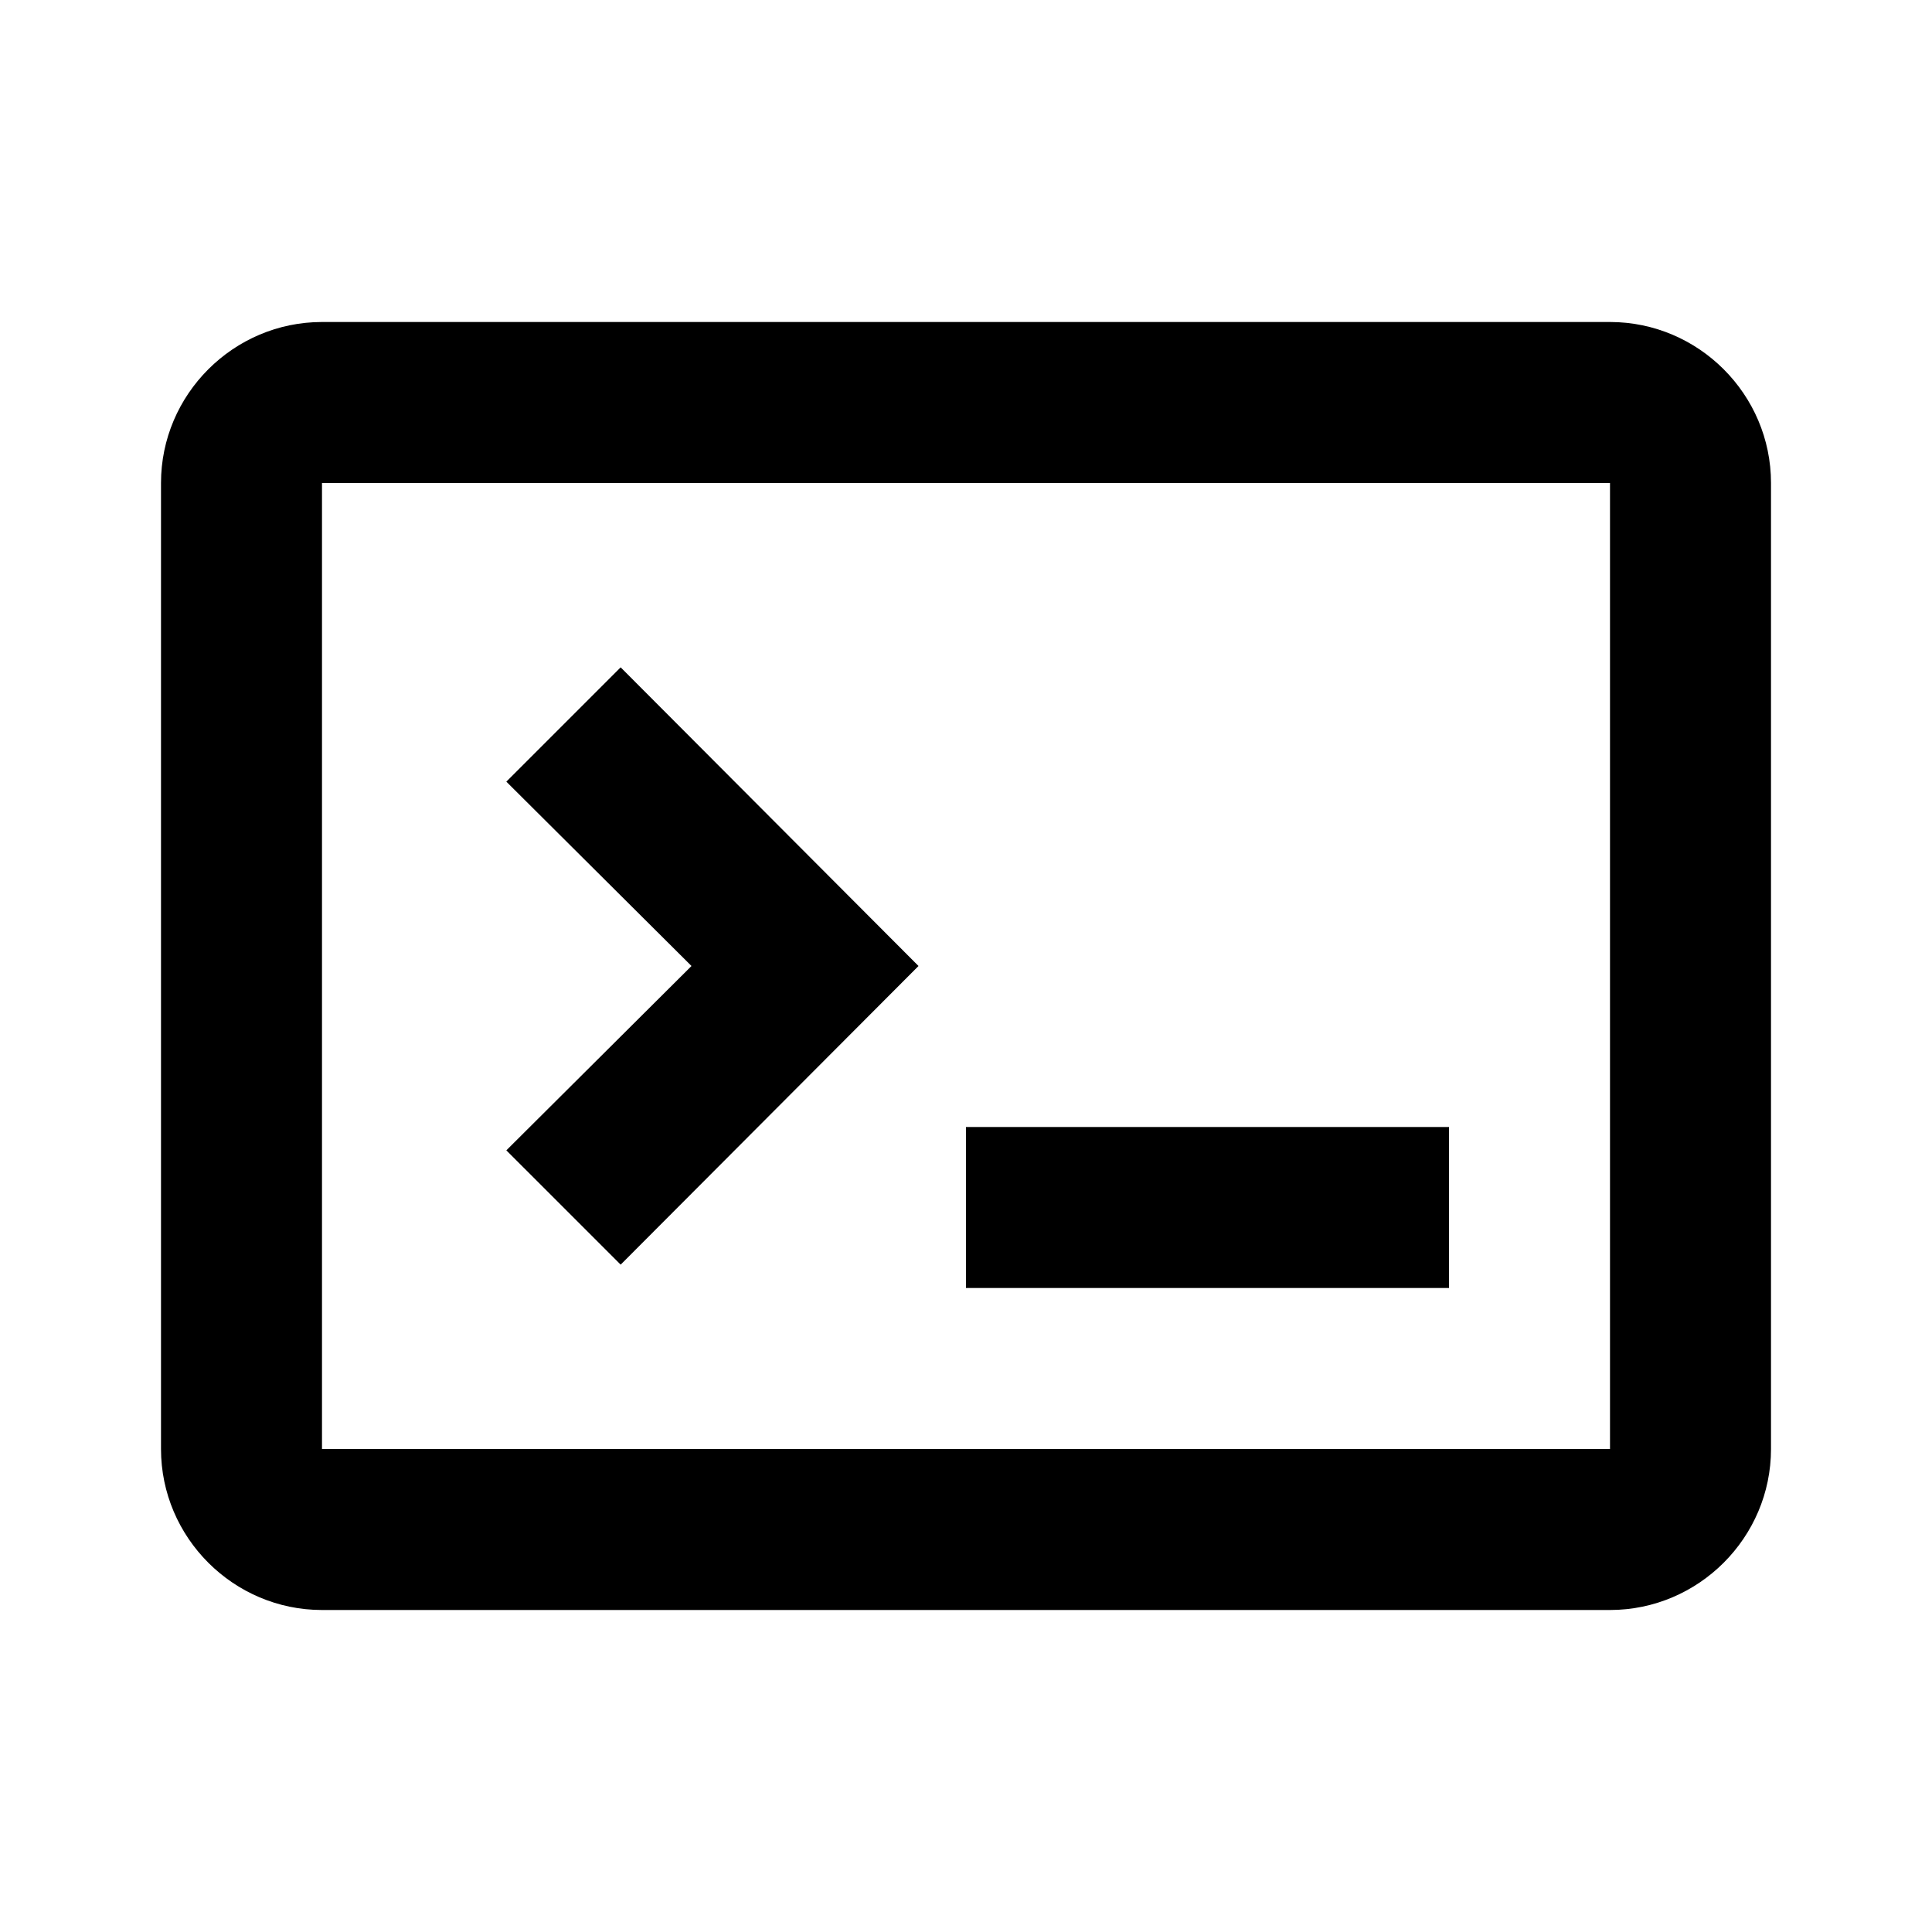
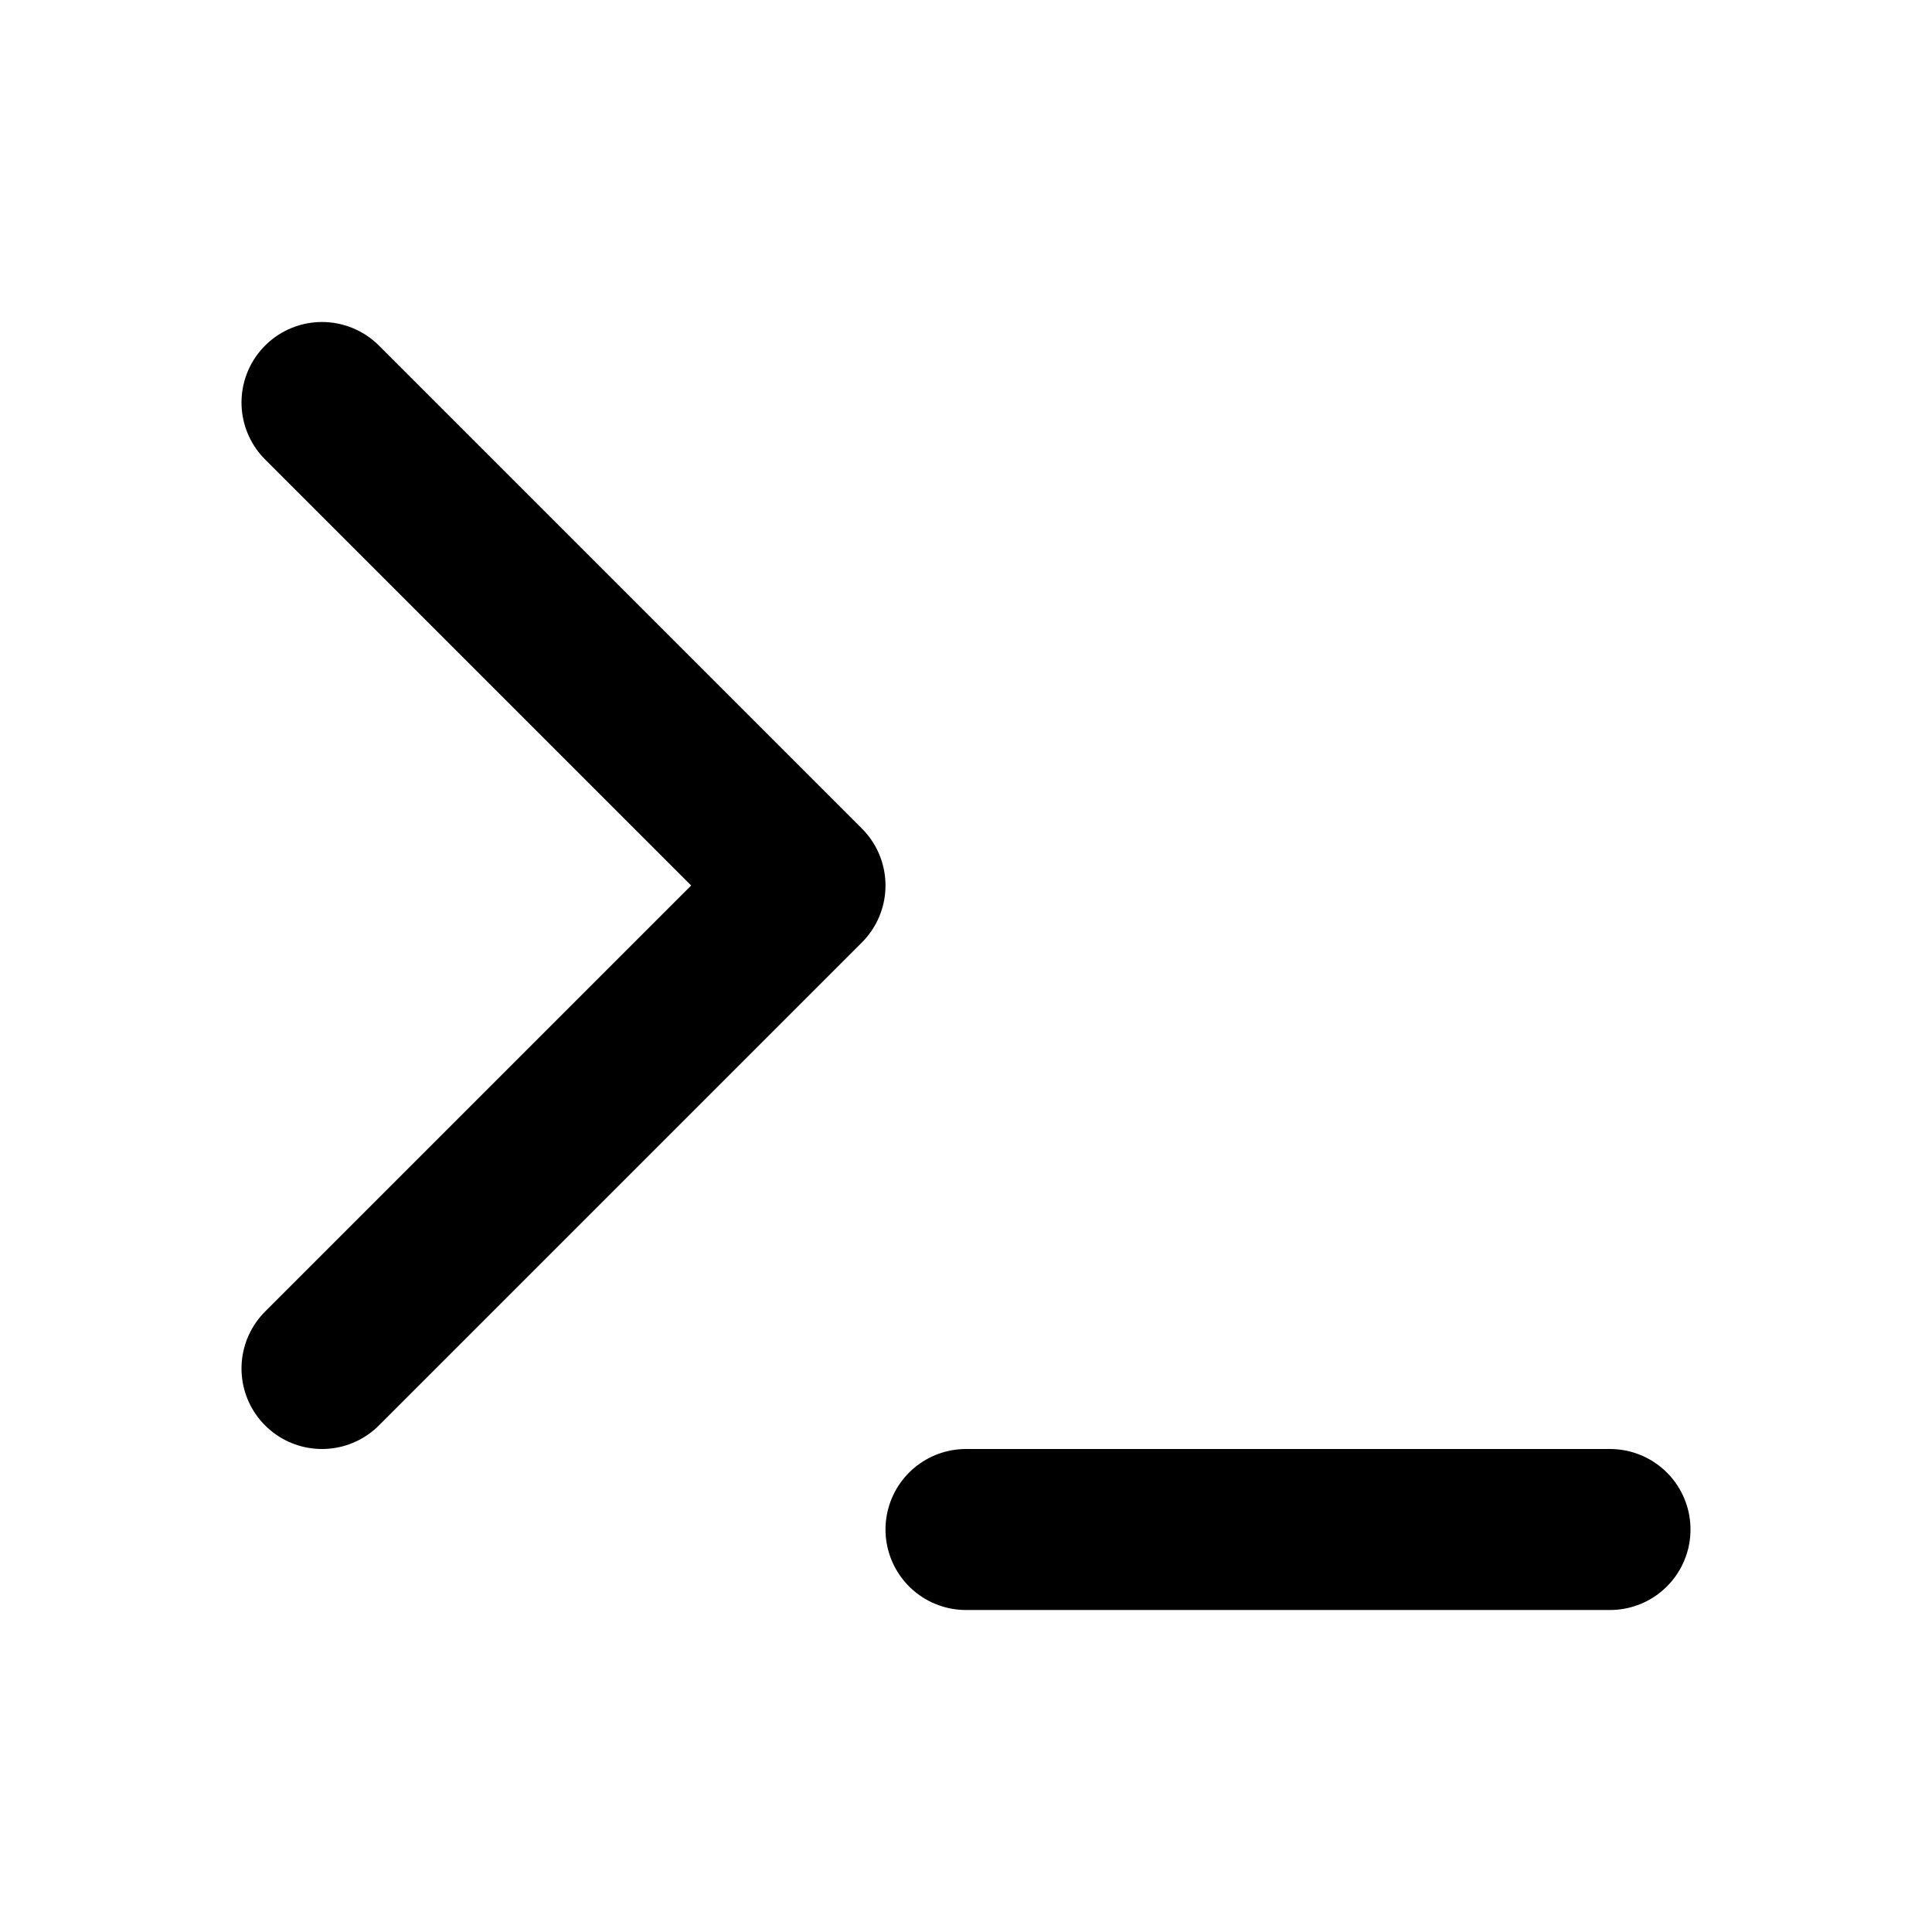
<svg xmlns="http://www.w3.org/2000/svg" viewBox="0 0 24 24">
-   <path fill="currentColor" d="M12 14h6v2h-6zM6.29 9.71L8.59 12l-2.3 2.29l1.42 1.42l3.7-3.71l-3.7-3.71z" />
-   <path fill="currentColor" d="M20 4H4c-1.1 0-2 .9-2 2v12c0 1.1.9 2 2 2h16c1.1 0 2-.9 2-2V6c0-1.1-.9-2-2-2M4 18V6h16v12z" />
+   <path fill="none" stroke="currentColor" stroke-linecap="round" stroke-linejoin="round" stroke-width="2" d="M12 19h8M4 17l6-6l-6-6" />
</svg>
